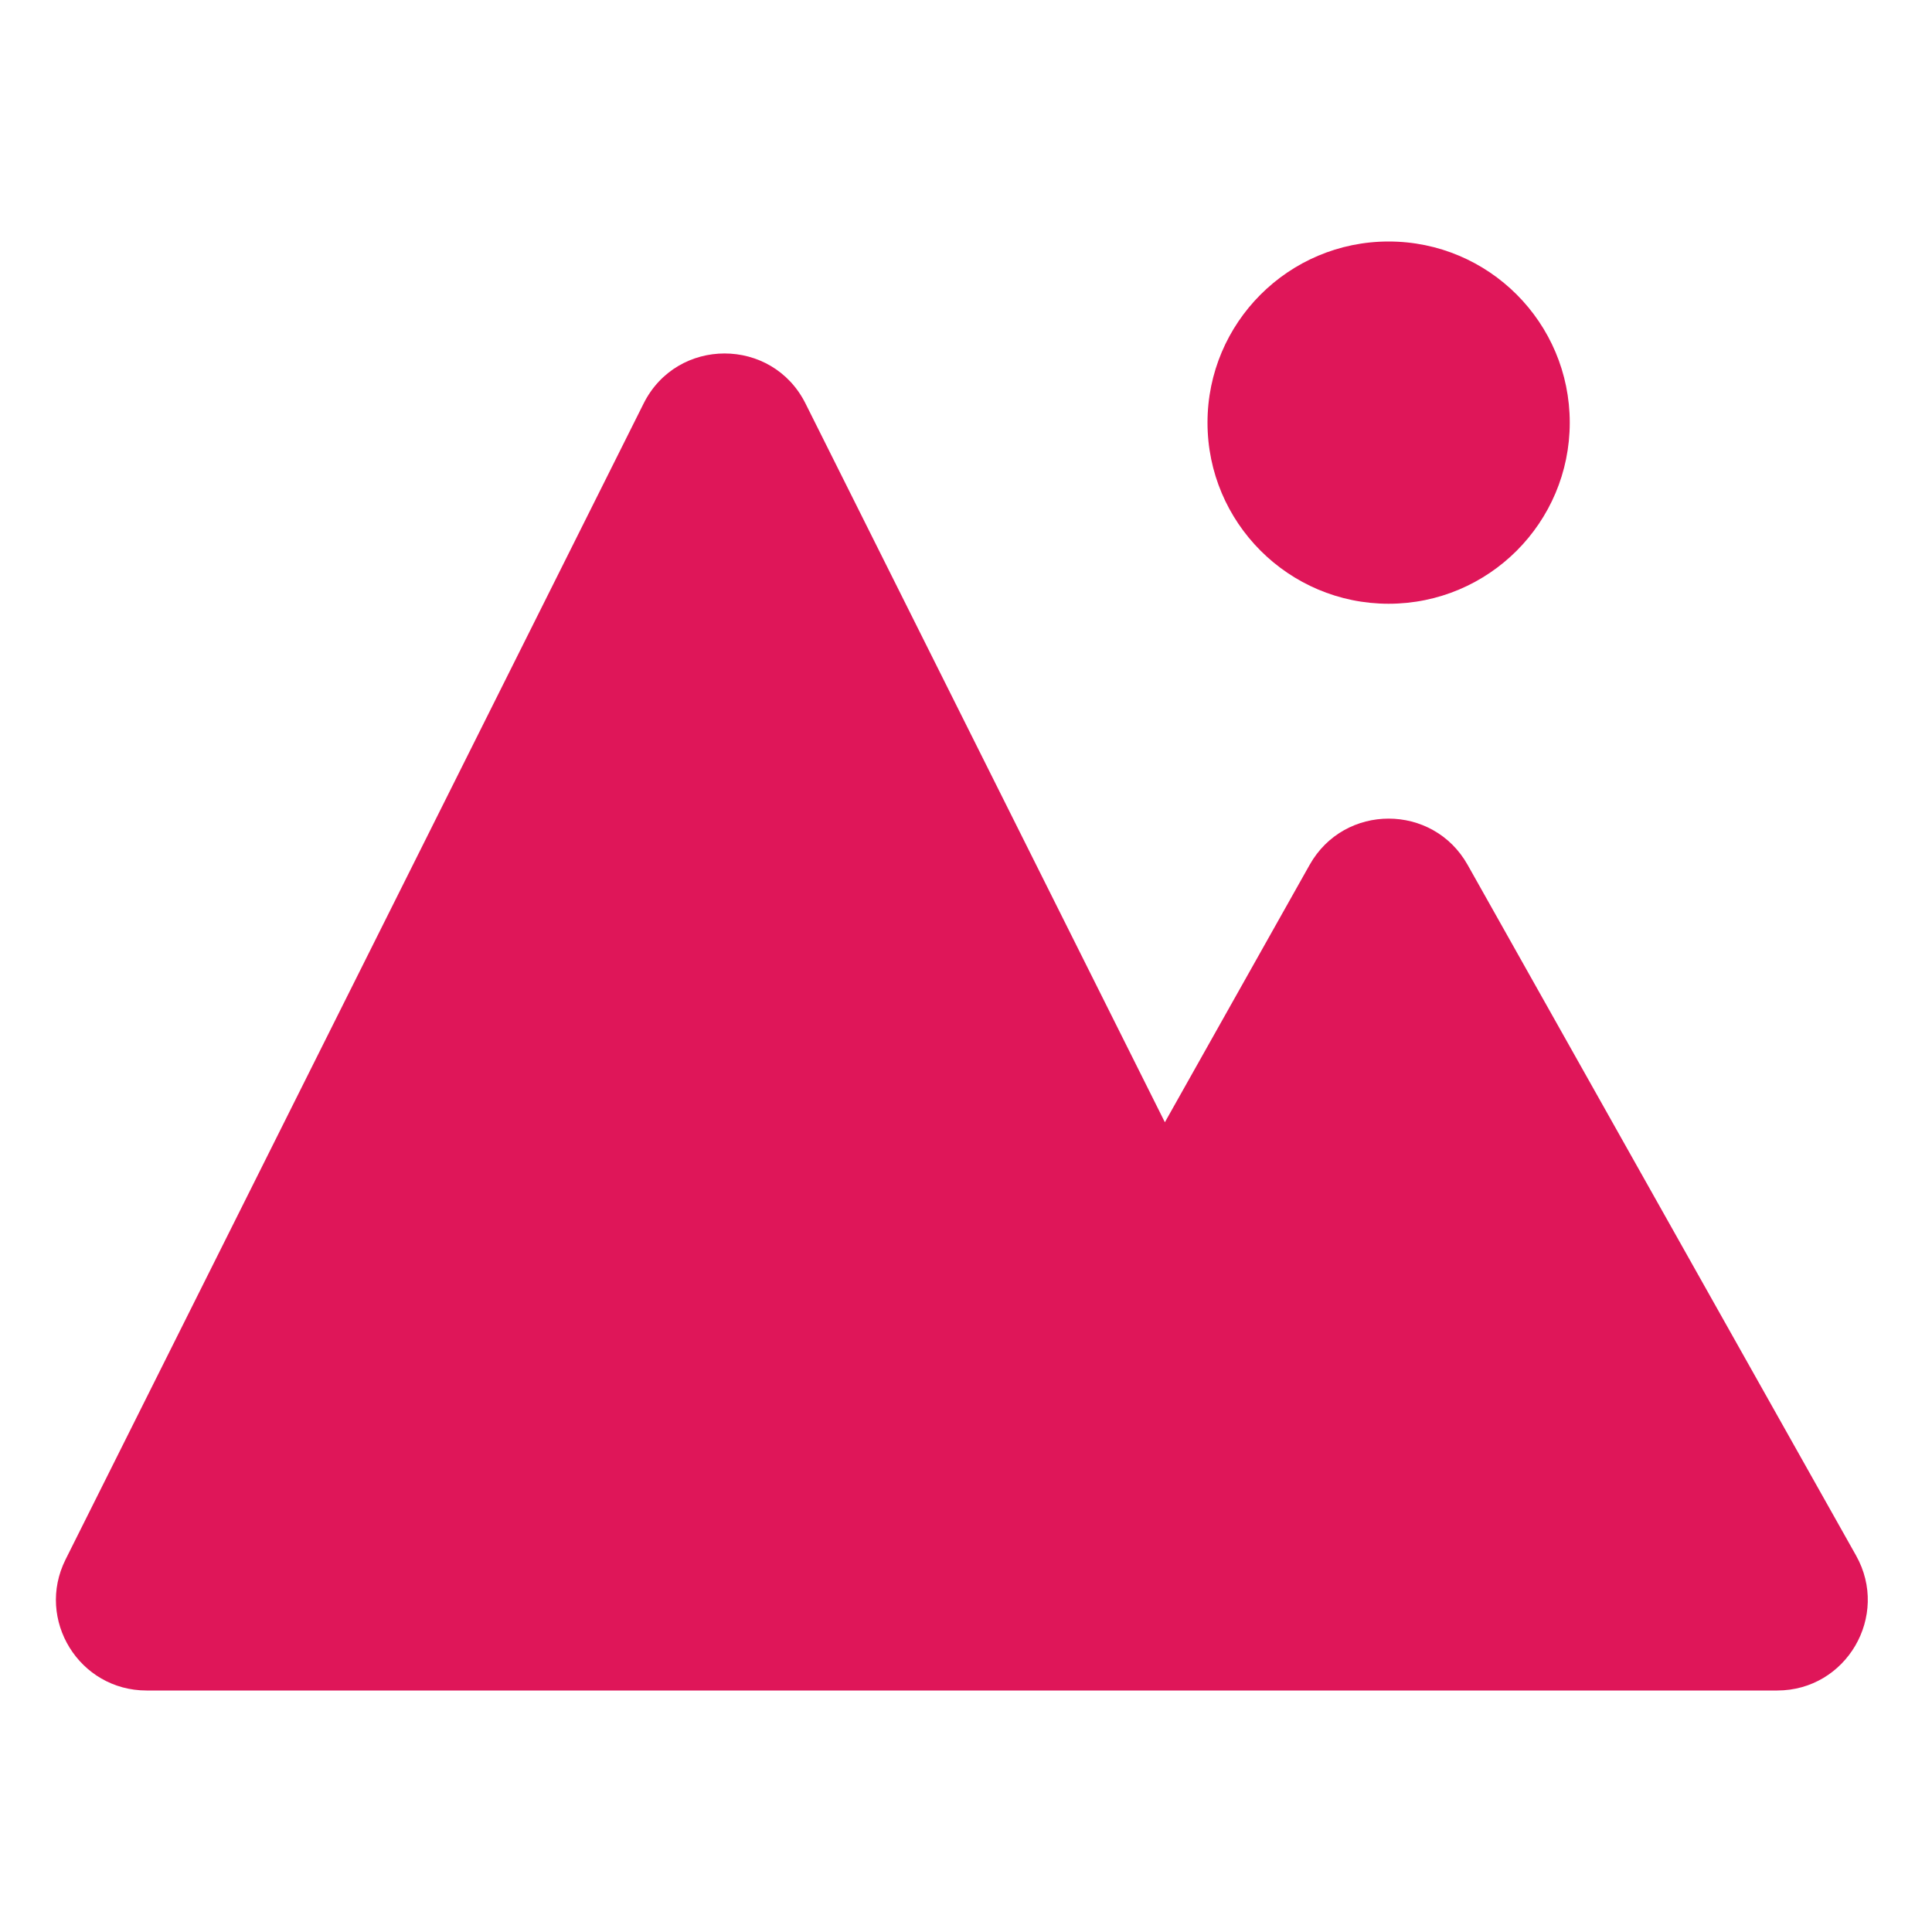
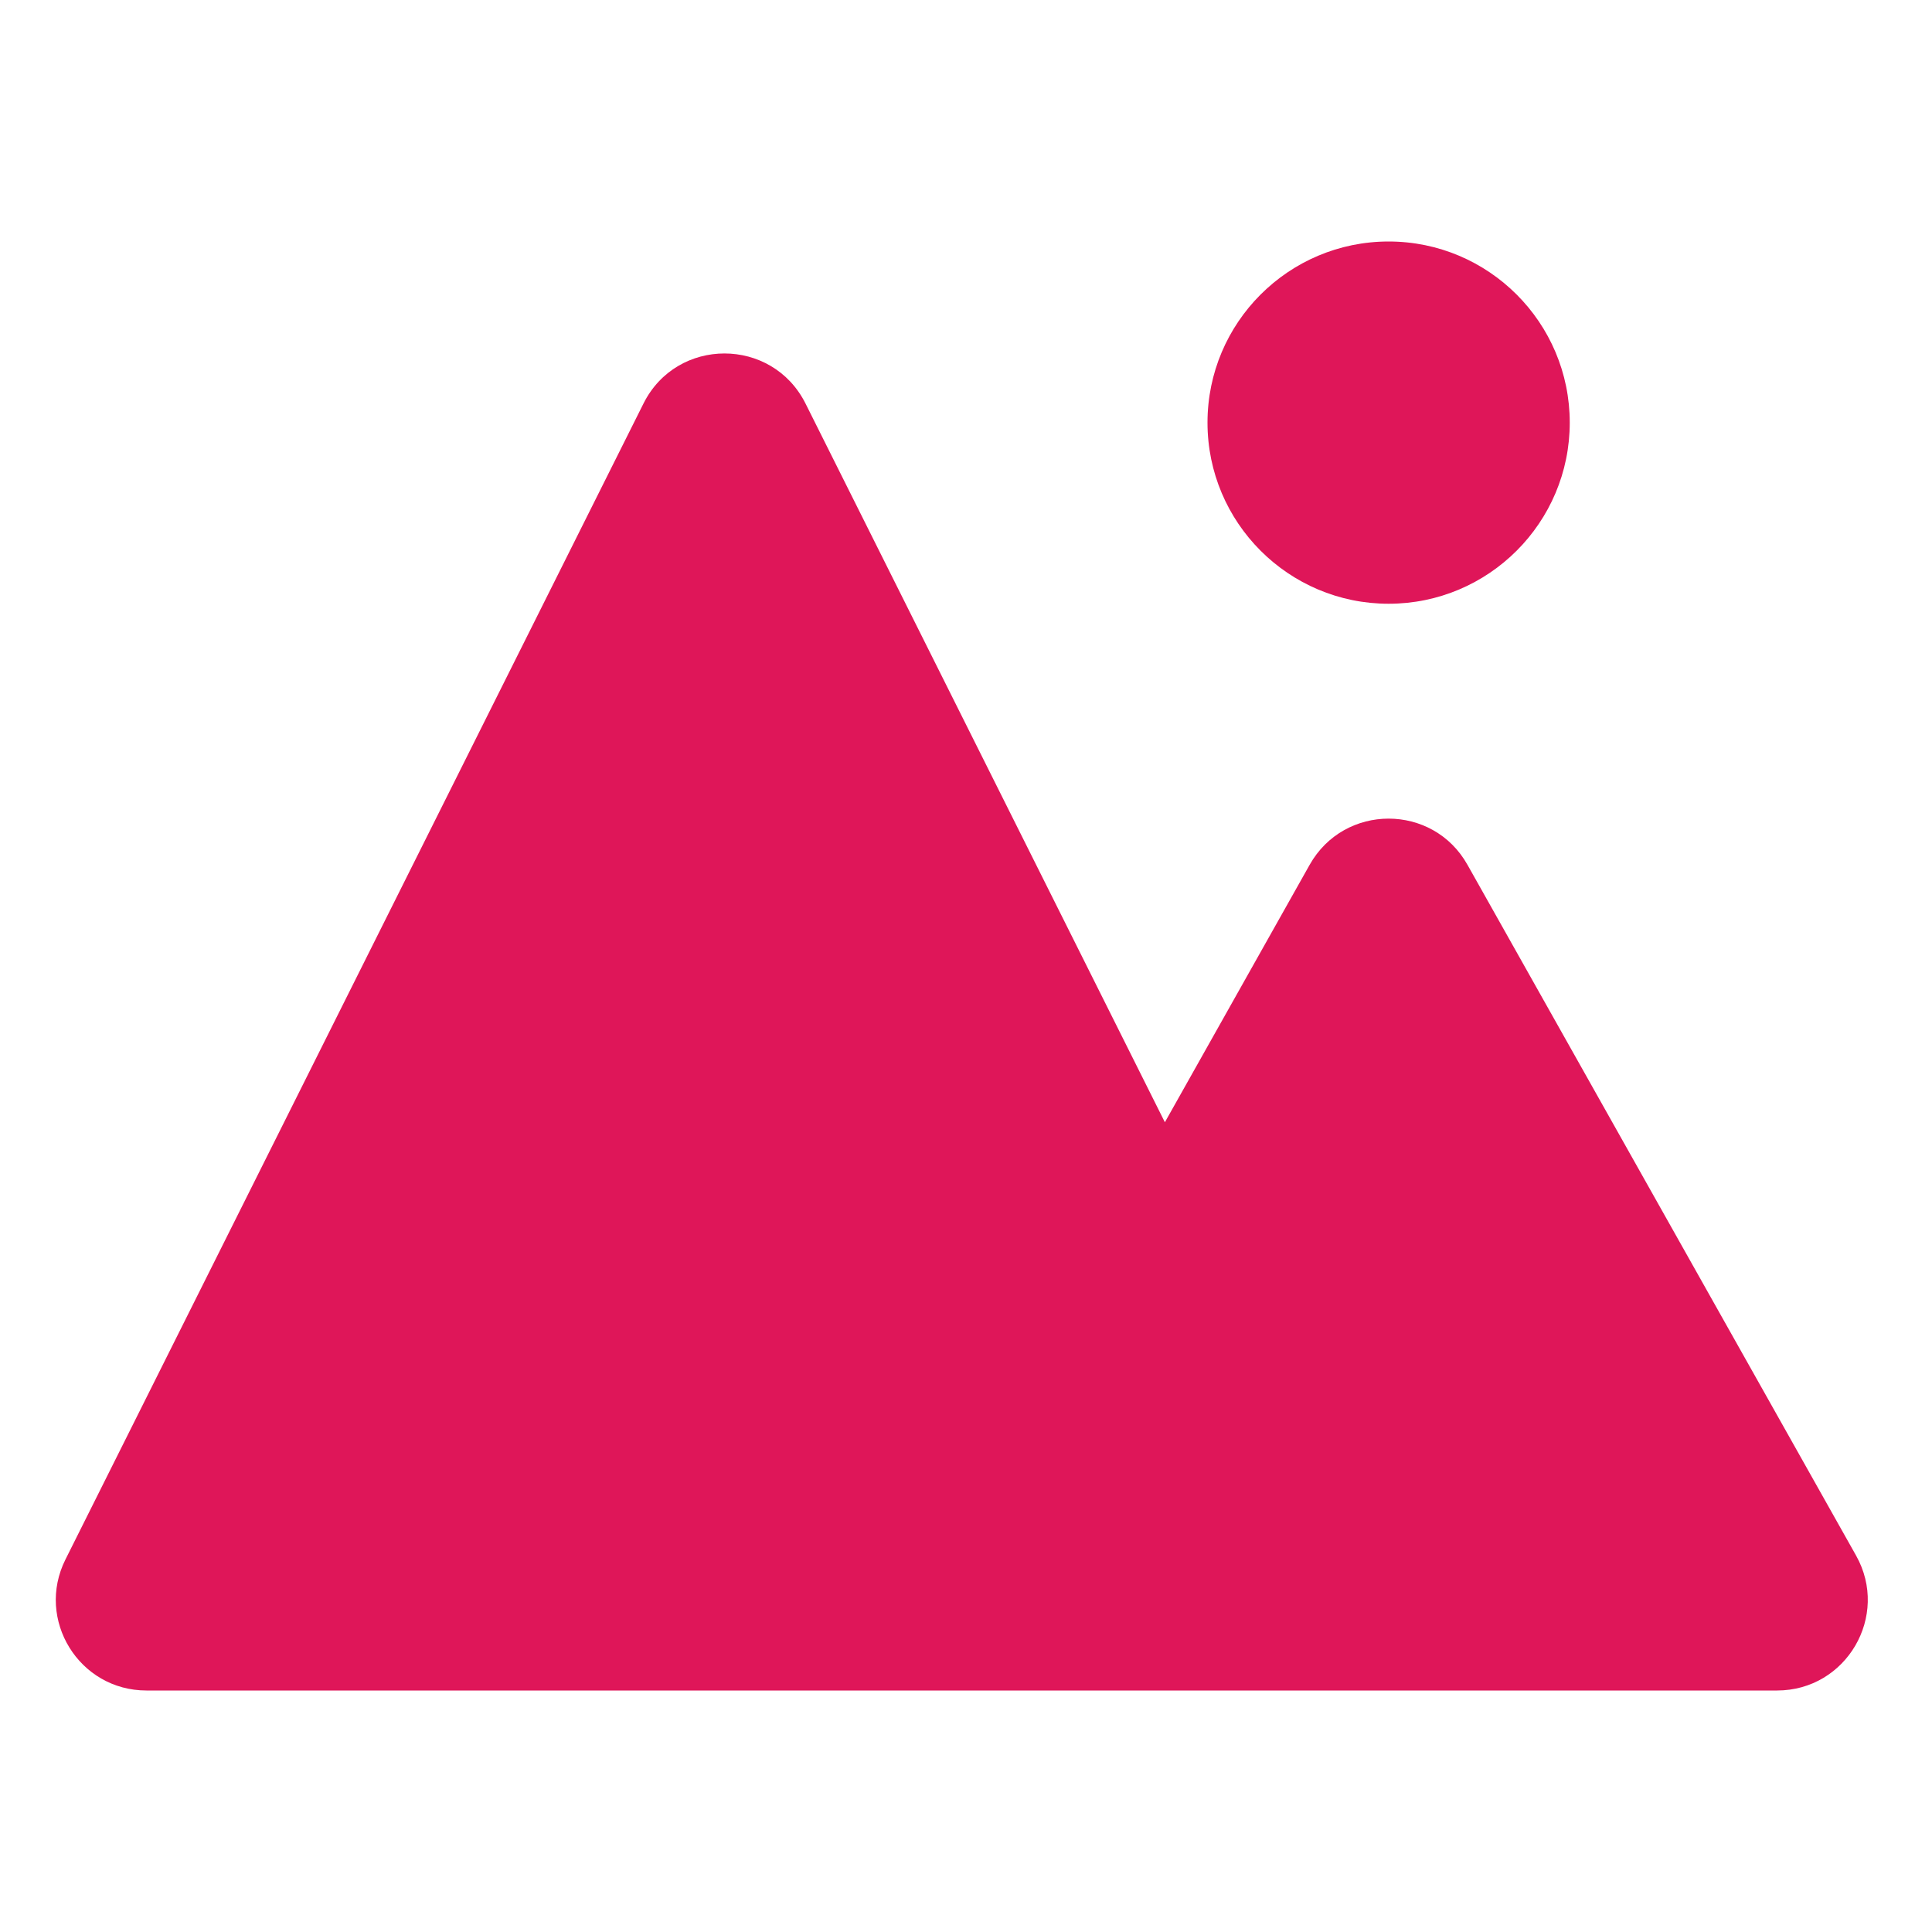
- <svg xmlns="http://www.w3.org/2000/svg" width="16" height="16" viewBox="0 0 16 16" fill="none">
-   <path fill-rule="evenodd" clip-rule="evenodd" d="M11.5 5C12.329 5 13 4.328 13 3.5C13 2.672 12.329 2 11.5 2C10.672 2 10 2.672 10 3.5C10 4.328 10.672 5 11.5 5ZM5.33 3.342C5.606 2.789 6.395 2.789 6.671 3.342L9.647 9.294L10.846 7.162C11.133 6.652 11.867 6.652 12.154 7.162L15.371 12.882C15.652 13.382 15.291 14 14.718 14H10.791L10.787 14H1.214C0.656 14 0.294 13.413 0.543 12.915L5.33 3.342Z" fill="#DF1659" />
+ <svg xmlns="http://www.w3.org/2000/svg" fill="none" height="16" viewBox="0 0 16 16" width="16">
+   <path clip-rule="evenodd" d="m11.5 5c.828 0 1.5-.672 1.5-1.5s-.672-1.5-1.5-1.5-1.5.672-1.5 1.5.672 1.5 1.5 1.5zm-6.171-1.658c.276-.553 1.065-.553 1.342 0l2.976 5.952 1.199-2.132c.287-.51 1.021-.51 1.307 0l3.218 5.72c.281.5-.08 1.118-.654 1.118h-3.926-.005-9.573c-.558 0-.92-.587-.671-1.085z" fill="#df1659" fill-rule="evenodd" />
</svg>
